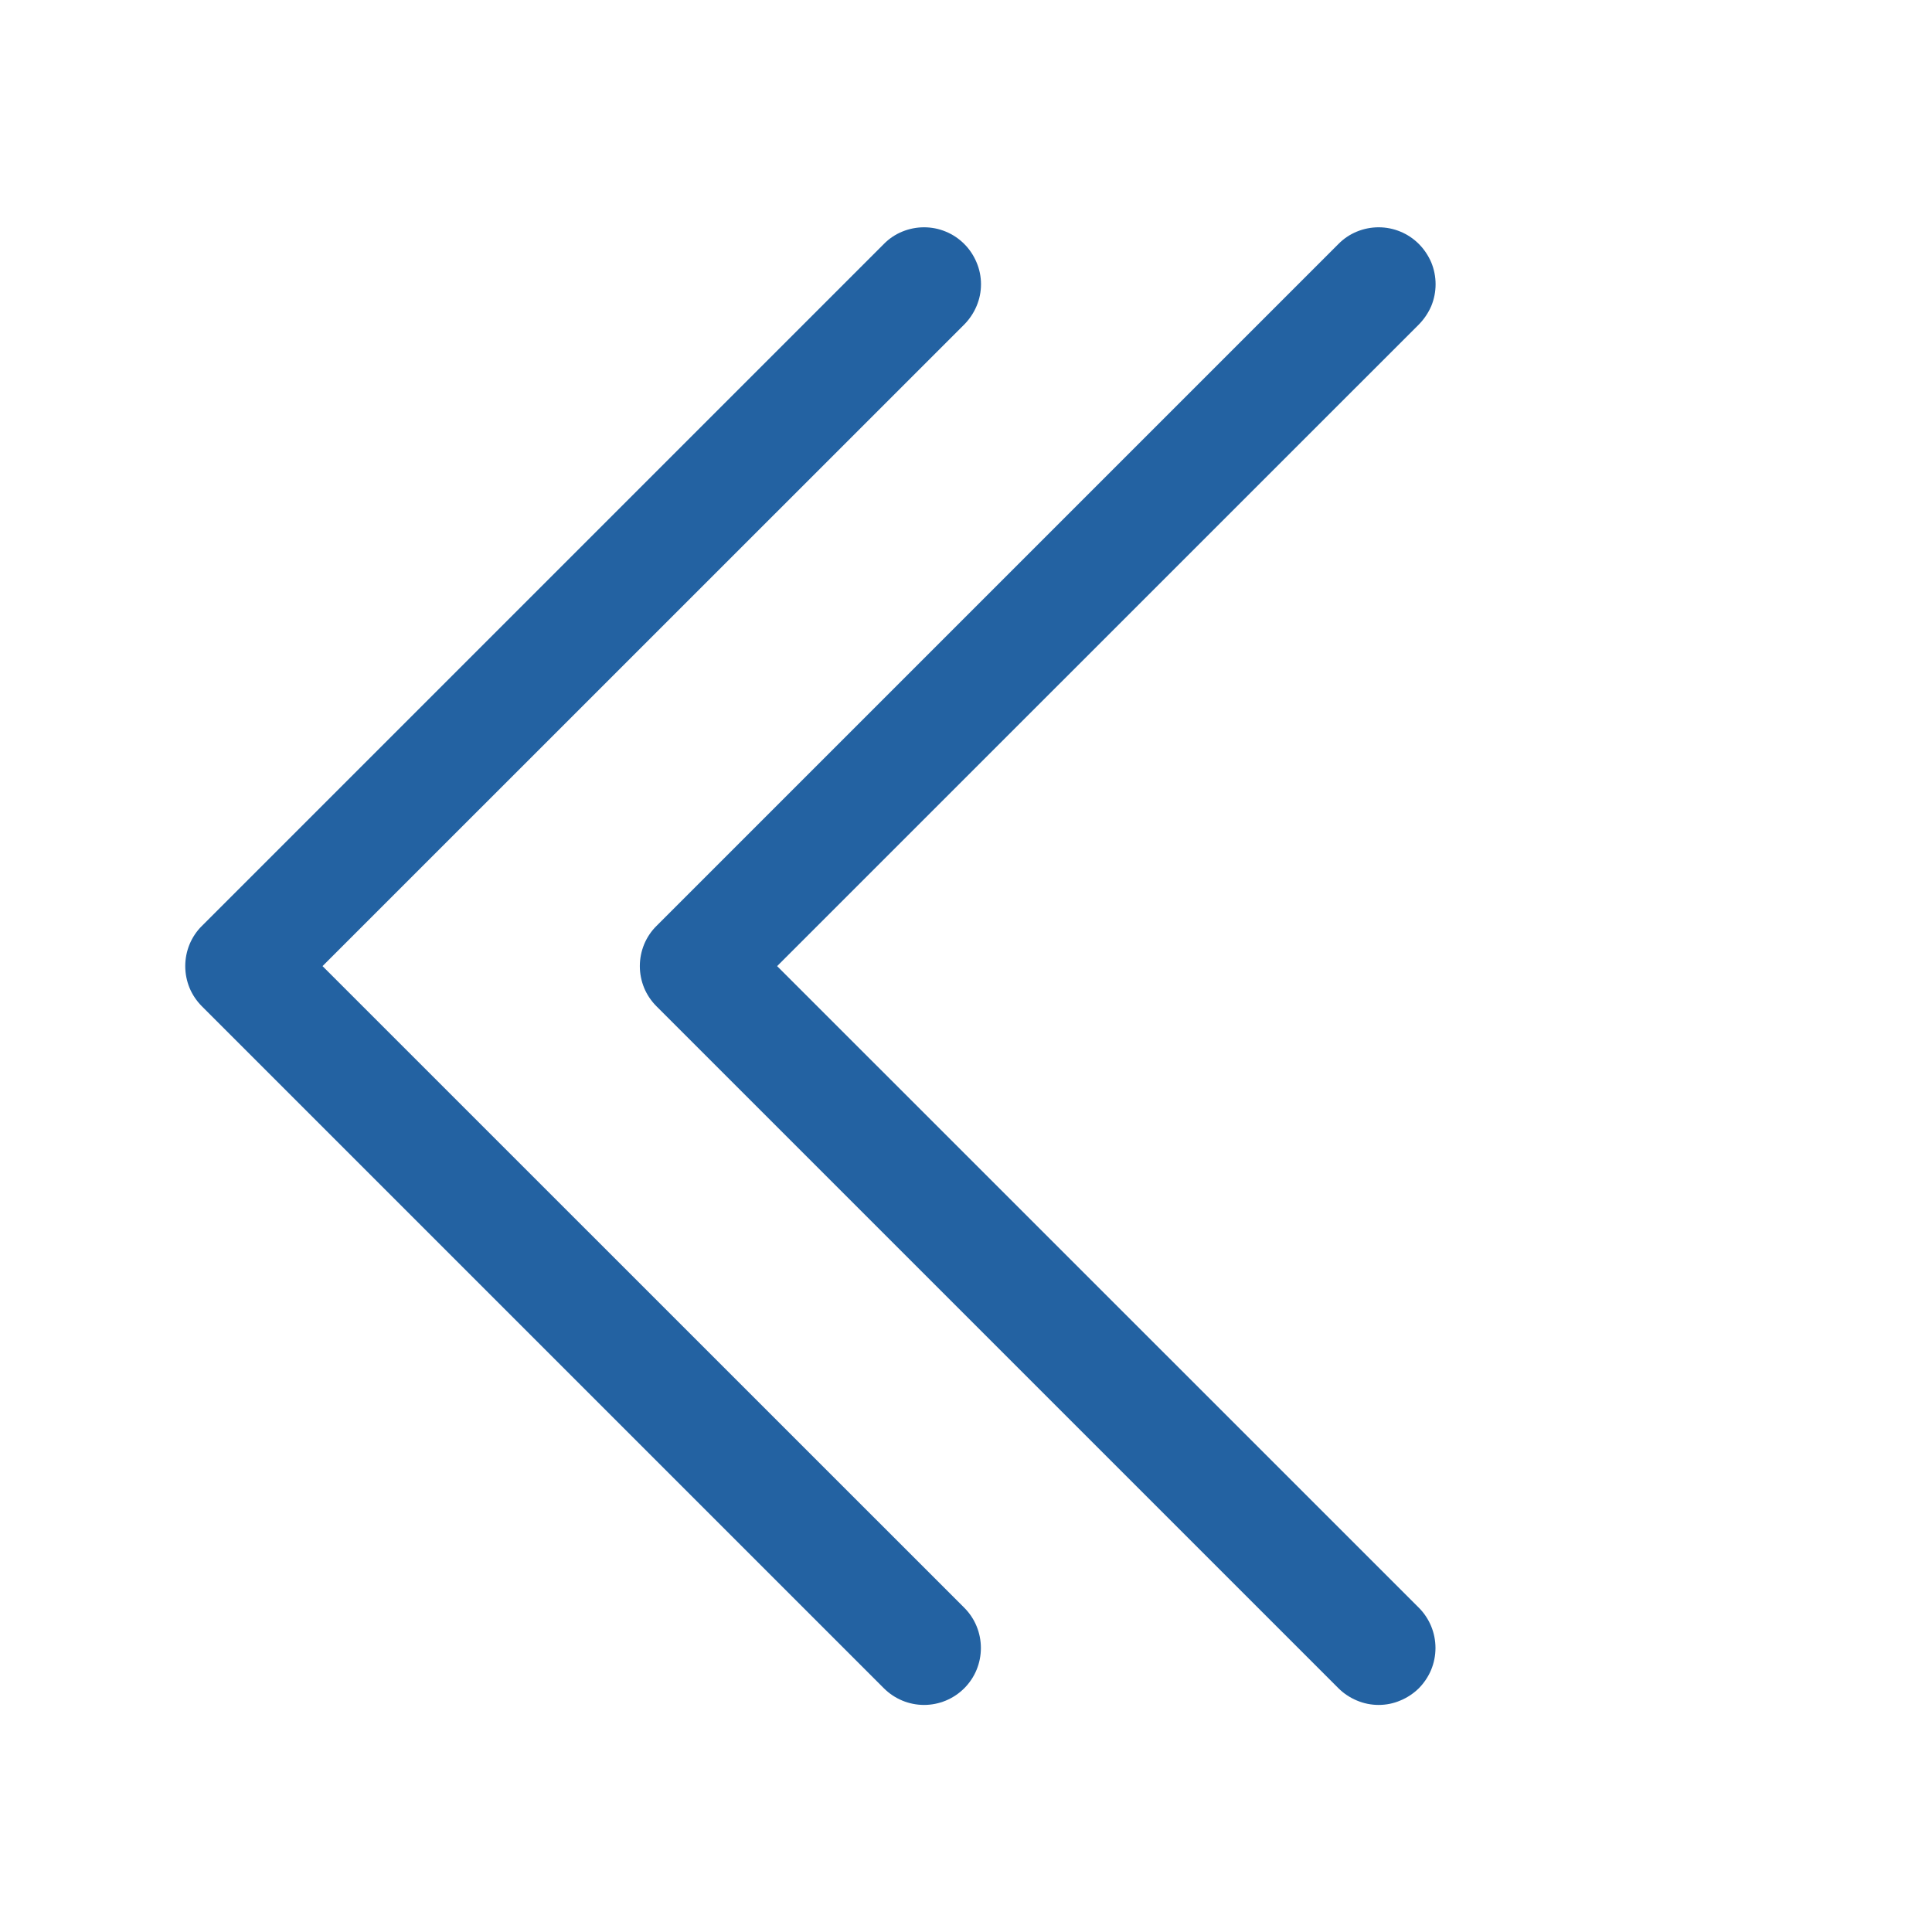
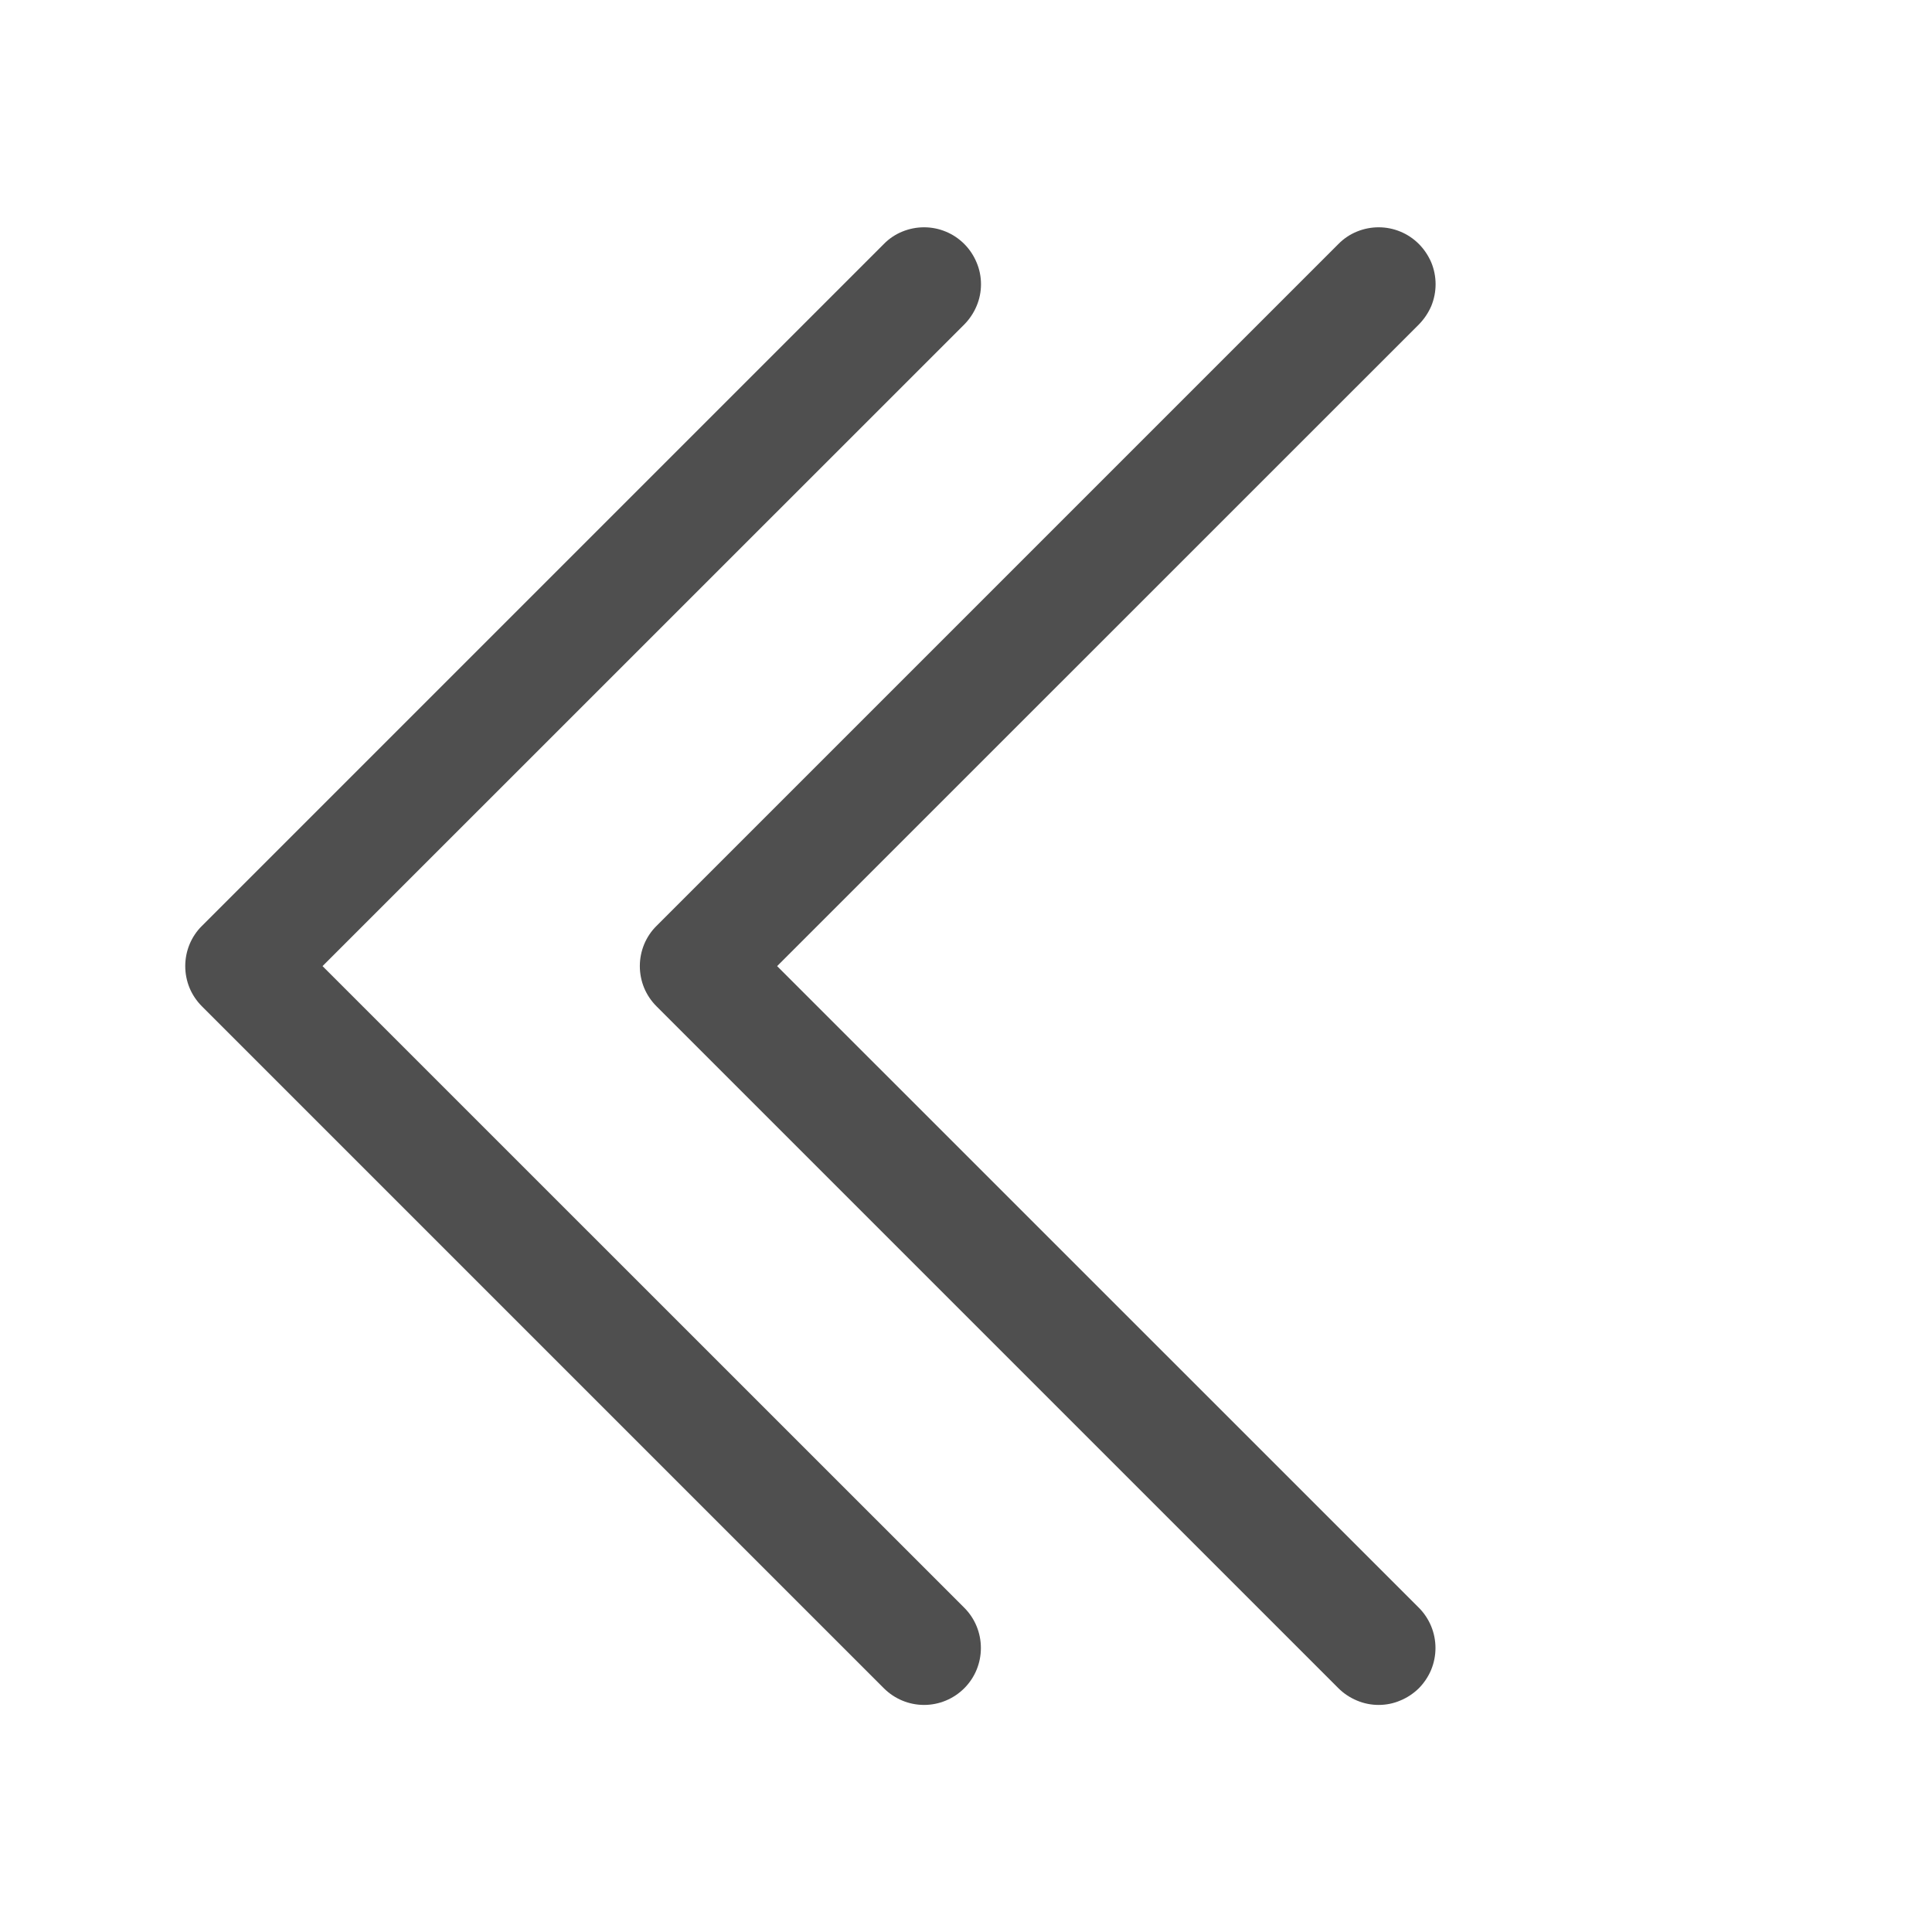
<svg xmlns="http://www.w3.org/2000/svg" width="17" height="17" viewBox="0 0 17 17" fill="none">
-   <path fill-rule="evenodd" clip-rule="evenodd" d="M8.485 2.147C8.531 2.193 8.568 2.249 8.593 2.309C8.619 2.37 8.632 2.435 8.632 2.501C8.632 2.567 8.619 2.632 8.593 2.693C8.568 2.753 8.531 2.808 8.485 2.855L2.838 8.501L8.485 14.147C8.579 14.241 8.631 14.368 8.631 14.501C8.631 14.634 8.579 14.761 8.485 14.855C8.391 14.949 8.264 15.002 8.131 15.002C7.998 15.002 7.871 14.949 7.777 14.855L1.777 8.855C1.73 8.808 1.693 8.753 1.668 8.693C1.643 8.632 1.63 8.567 1.63 8.501C1.63 8.435 1.643 8.37 1.668 8.309C1.693 8.249 1.73 8.193 1.777 8.147L7.777 2.147C7.823 2.1 7.878 2.063 7.939 2.038C8 2.013 8.065 2 8.131 2C8.197 2 8.262 2.013 8.322 2.038C8.383 2.063 8.438 2.1 8.485 2.147Z" fill="#2362A2" />
-   <path fill-rule="evenodd" clip-rule="evenodd" d="M12.485 2.147C12.531 2.193 12.568 2.249 12.594 2.309C12.619 2.37 12.632 2.435 12.632 2.501C12.632 2.567 12.619 2.632 12.594 2.693C12.568 2.753 12.531 2.808 12.485 2.855L6.838 8.501L12.485 14.147C12.531 14.193 12.568 14.249 12.593 14.309C12.618 14.37 12.631 14.435 12.631 14.501C12.631 14.567 12.618 14.632 12.593 14.693C12.568 14.753 12.531 14.808 12.485 14.855C12.438 14.901 12.383 14.938 12.322 14.963C12.262 14.989 12.197 15.002 12.131 15.002C12.065 15.002 12 14.989 11.939 14.963C11.879 14.938 11.823 14.901 11.777 14.855L5.777 8.855C5.73 8.808 5.693 8.753 5.668 8.693C5.643 8.632 5.63 8.567 5.63 8.501C5.63 8.435 5.643 8.37 5.668 8.309C5.693 8.249 5.73 8.193 5.777 8.147L11.777 2.147C11.823 2.1 11.878 2.063 11.939 2.038C12 2.013 12.065 2 12.131 2C12.197 2 12.262 2.013 12.322 2.038C12.383 2.063 12.438 2.1 12.485 2.147Z" fill="#2362A2" />
+   <path fill-rule="evenodd" clip-rule="evenodd" d="M8.485 2.147C8.531 2.193 8.568 2.249 8.593 2.309C8.619 2.37 8.632 2.435 8.632 2.501C8.632 2.567 8.619 2.632 8.593 2.693C8.568 2.753 8.531 2.808 8.485 2.855L2.838 8.501L8.485 14.147C8.579 14.241 8.631 14.368 8.631 14.501C8.631 14.634 8.579 14.761 8.485 14.855C8.391 14.949 8.264 15.002 8.131 15.002C7.998 15.002 7.871 14.949 7.777 14.855L1.777 8.855C1.73 8.808 1.693 8.753 1.668 8.693C1.643 8.632 1.63 8.567 1.63 8.501C1.63 8.435 1.643 8.37 1.668 8.309C1.693 8.249 1.73 8.193 1.777 8.147L7.777 2.147C7.823 2.1 7.878 2.063 7.939 2.038C8 2.013 8.065 2 8.131 2C8.197 2 8.262 2.013 8.322 2.038C8.383 2.063 8.438 2.1 8.485 2.147Z" fill="#4F4F4F" />
+   <path fill-rule="evenodd" clip-rule="evenodd" d="M12.485 2.147C12.531 2.193 12.568 2.249 12.594 2.309C12.619 2.37 12.632 2.435 12.632 2.501C12.632 2.567 12.619 2.632 12.594 2.693C12.568 2.753 12.531 2.808 12.485 2.855L6.838 8.501L12.485 14.147C12.531 14.193 12.568 14.249 12.593 14.309C12.618 14.37 12.631 14.435 12.631 14.501C12.631 14.567 12.618 14.632 12.593 14.693C12.568 14.753 12.531 14.808 12.485 14.855C12.438 14.901 12.383 14.938 12.322 14.963C12.262 14.989 12.197 15.002 12.131 15.002C12.065 15.002 12 14.989 11.939 14.963C11.879 14.938 11.823 14.901 11.777 14.855L5.777 8.855C5.73 8.808 5.693 8.753 5.668 8.693C5.643 8.632 5.63 8.567 5.63 8.501C5.63 8.435 5.643 8.37 5.668 8.309C5.693 8.249 5.73 8.193 5.777 8.147L11.777 2.147C11.823 2.1 11.878 2.063 11.939 2.038C12 2.013 12.065 2 12.131 2C12.197 2 12.262 2.013 12.322 2.038C12.383 2.063 12.438 2.1 12.485 2.147Z" fill="#4F4F4F" />
</svg>
